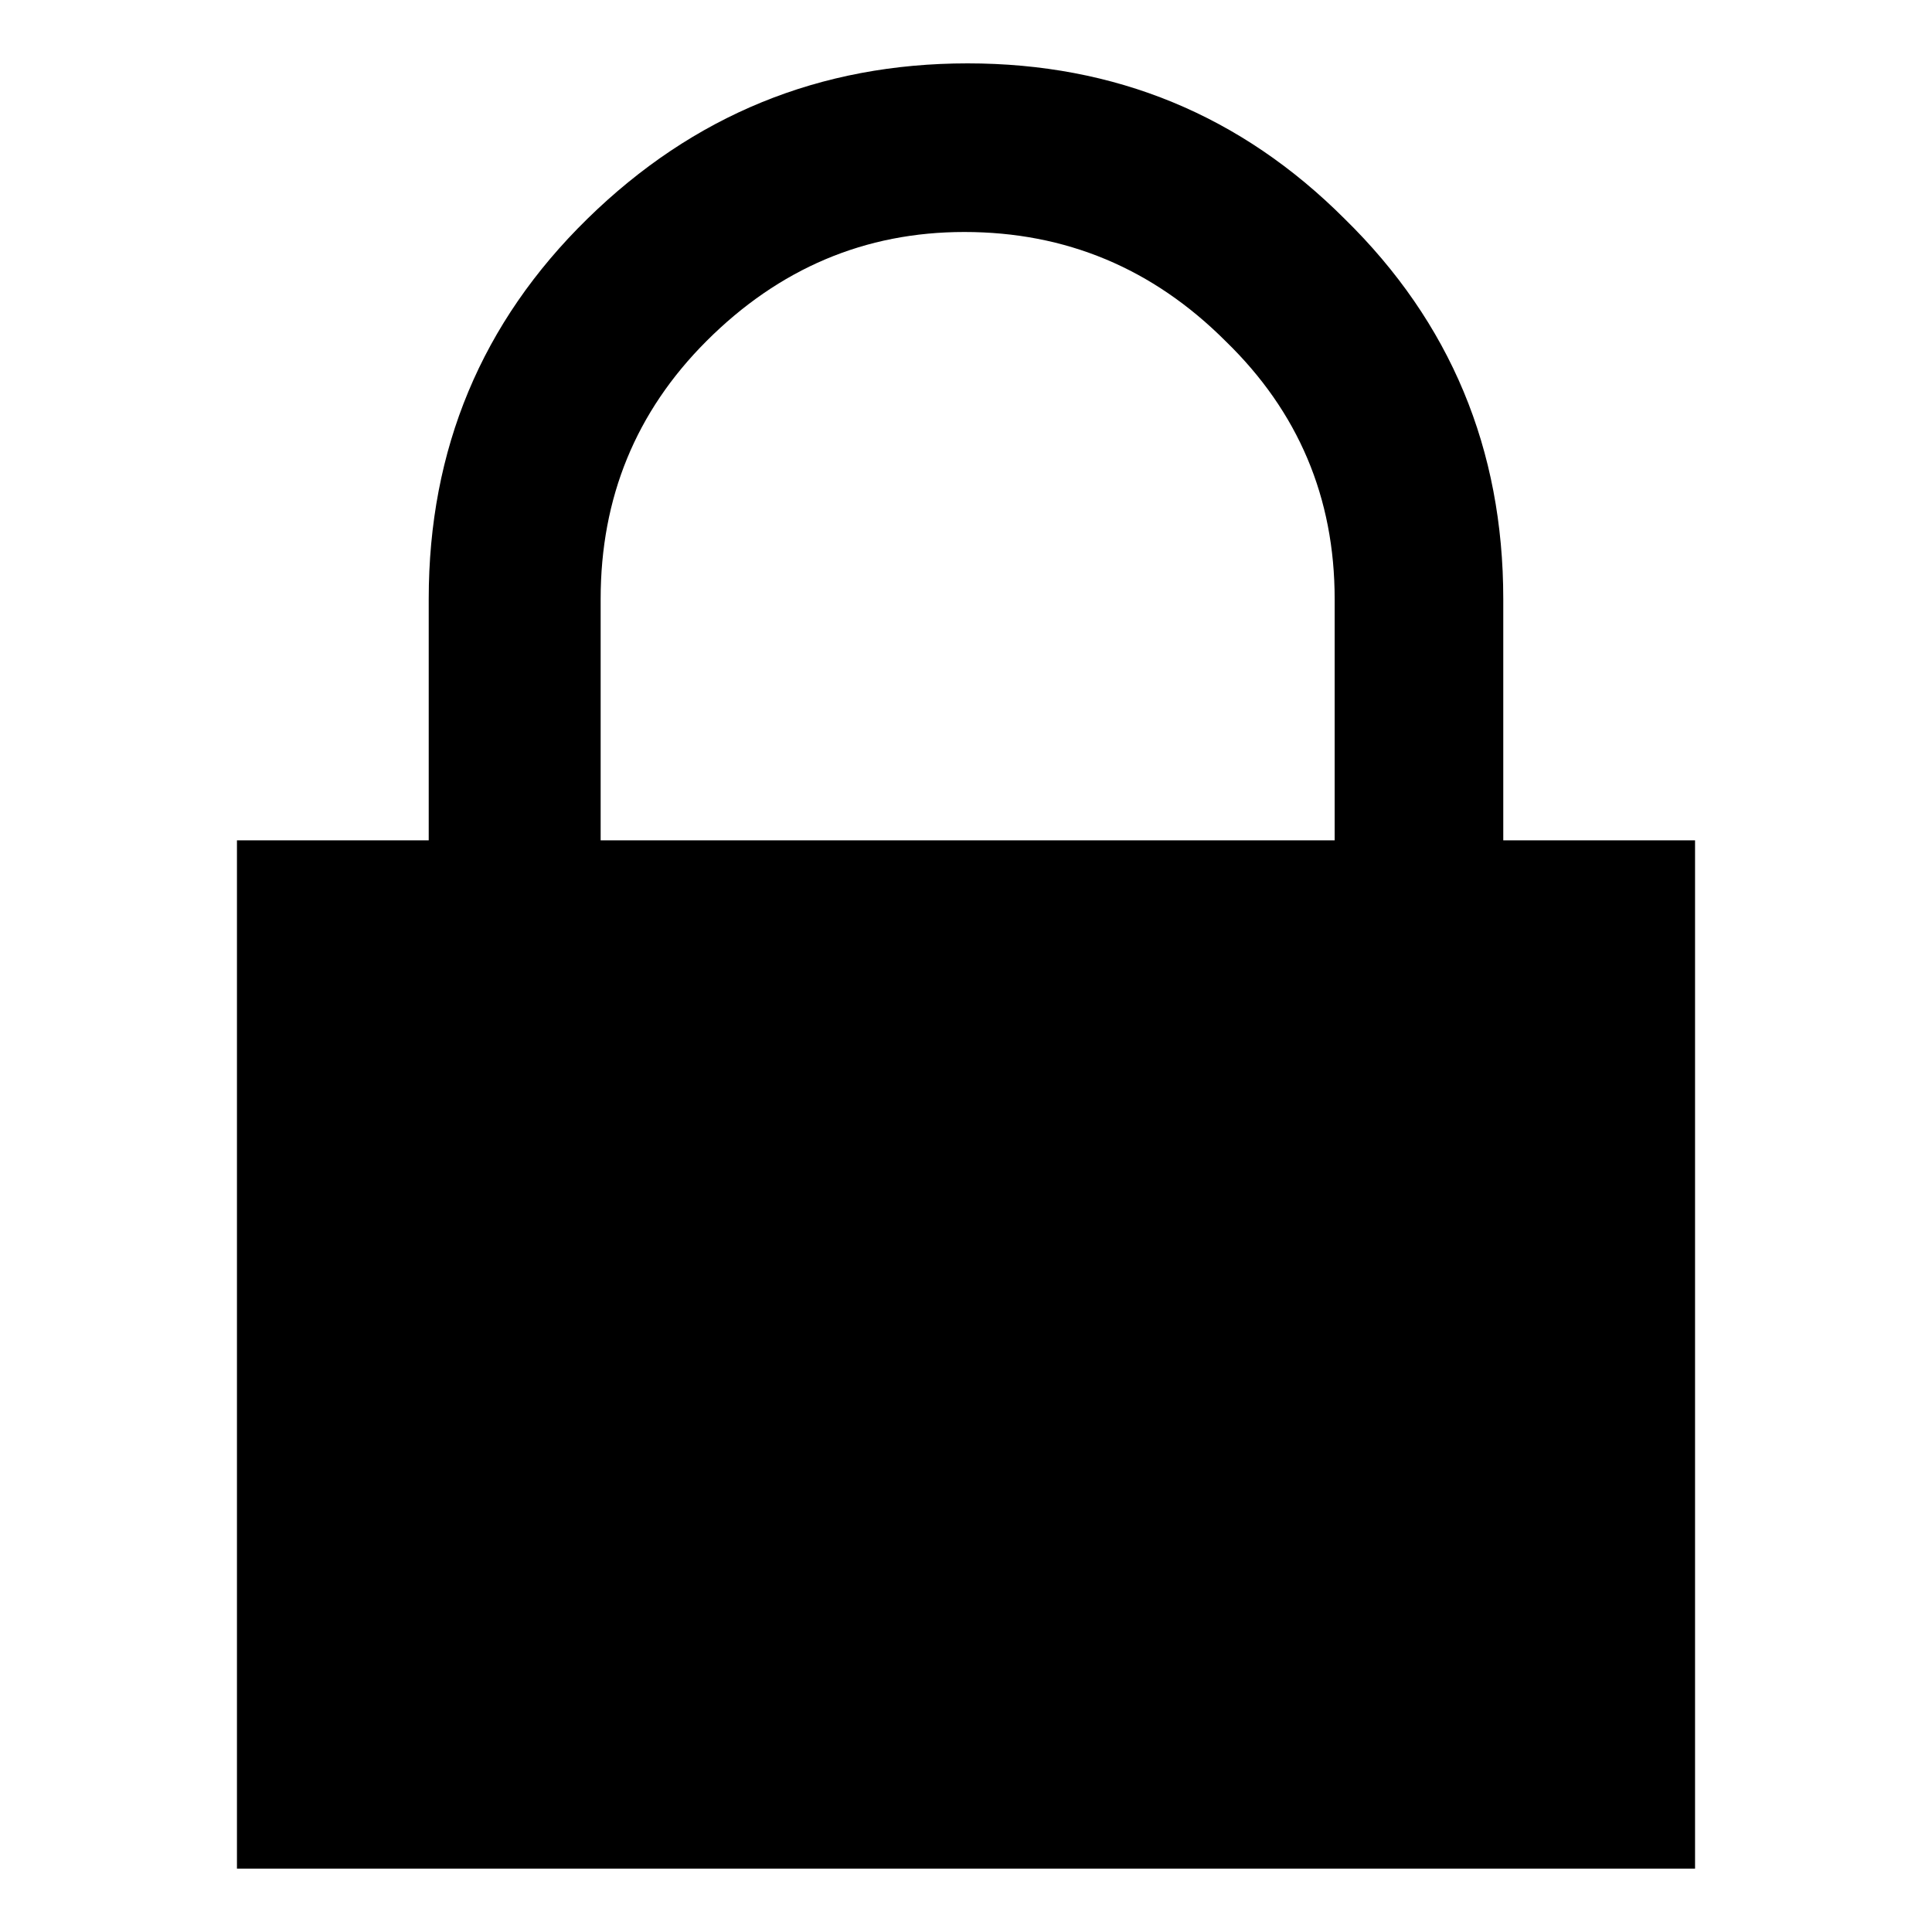
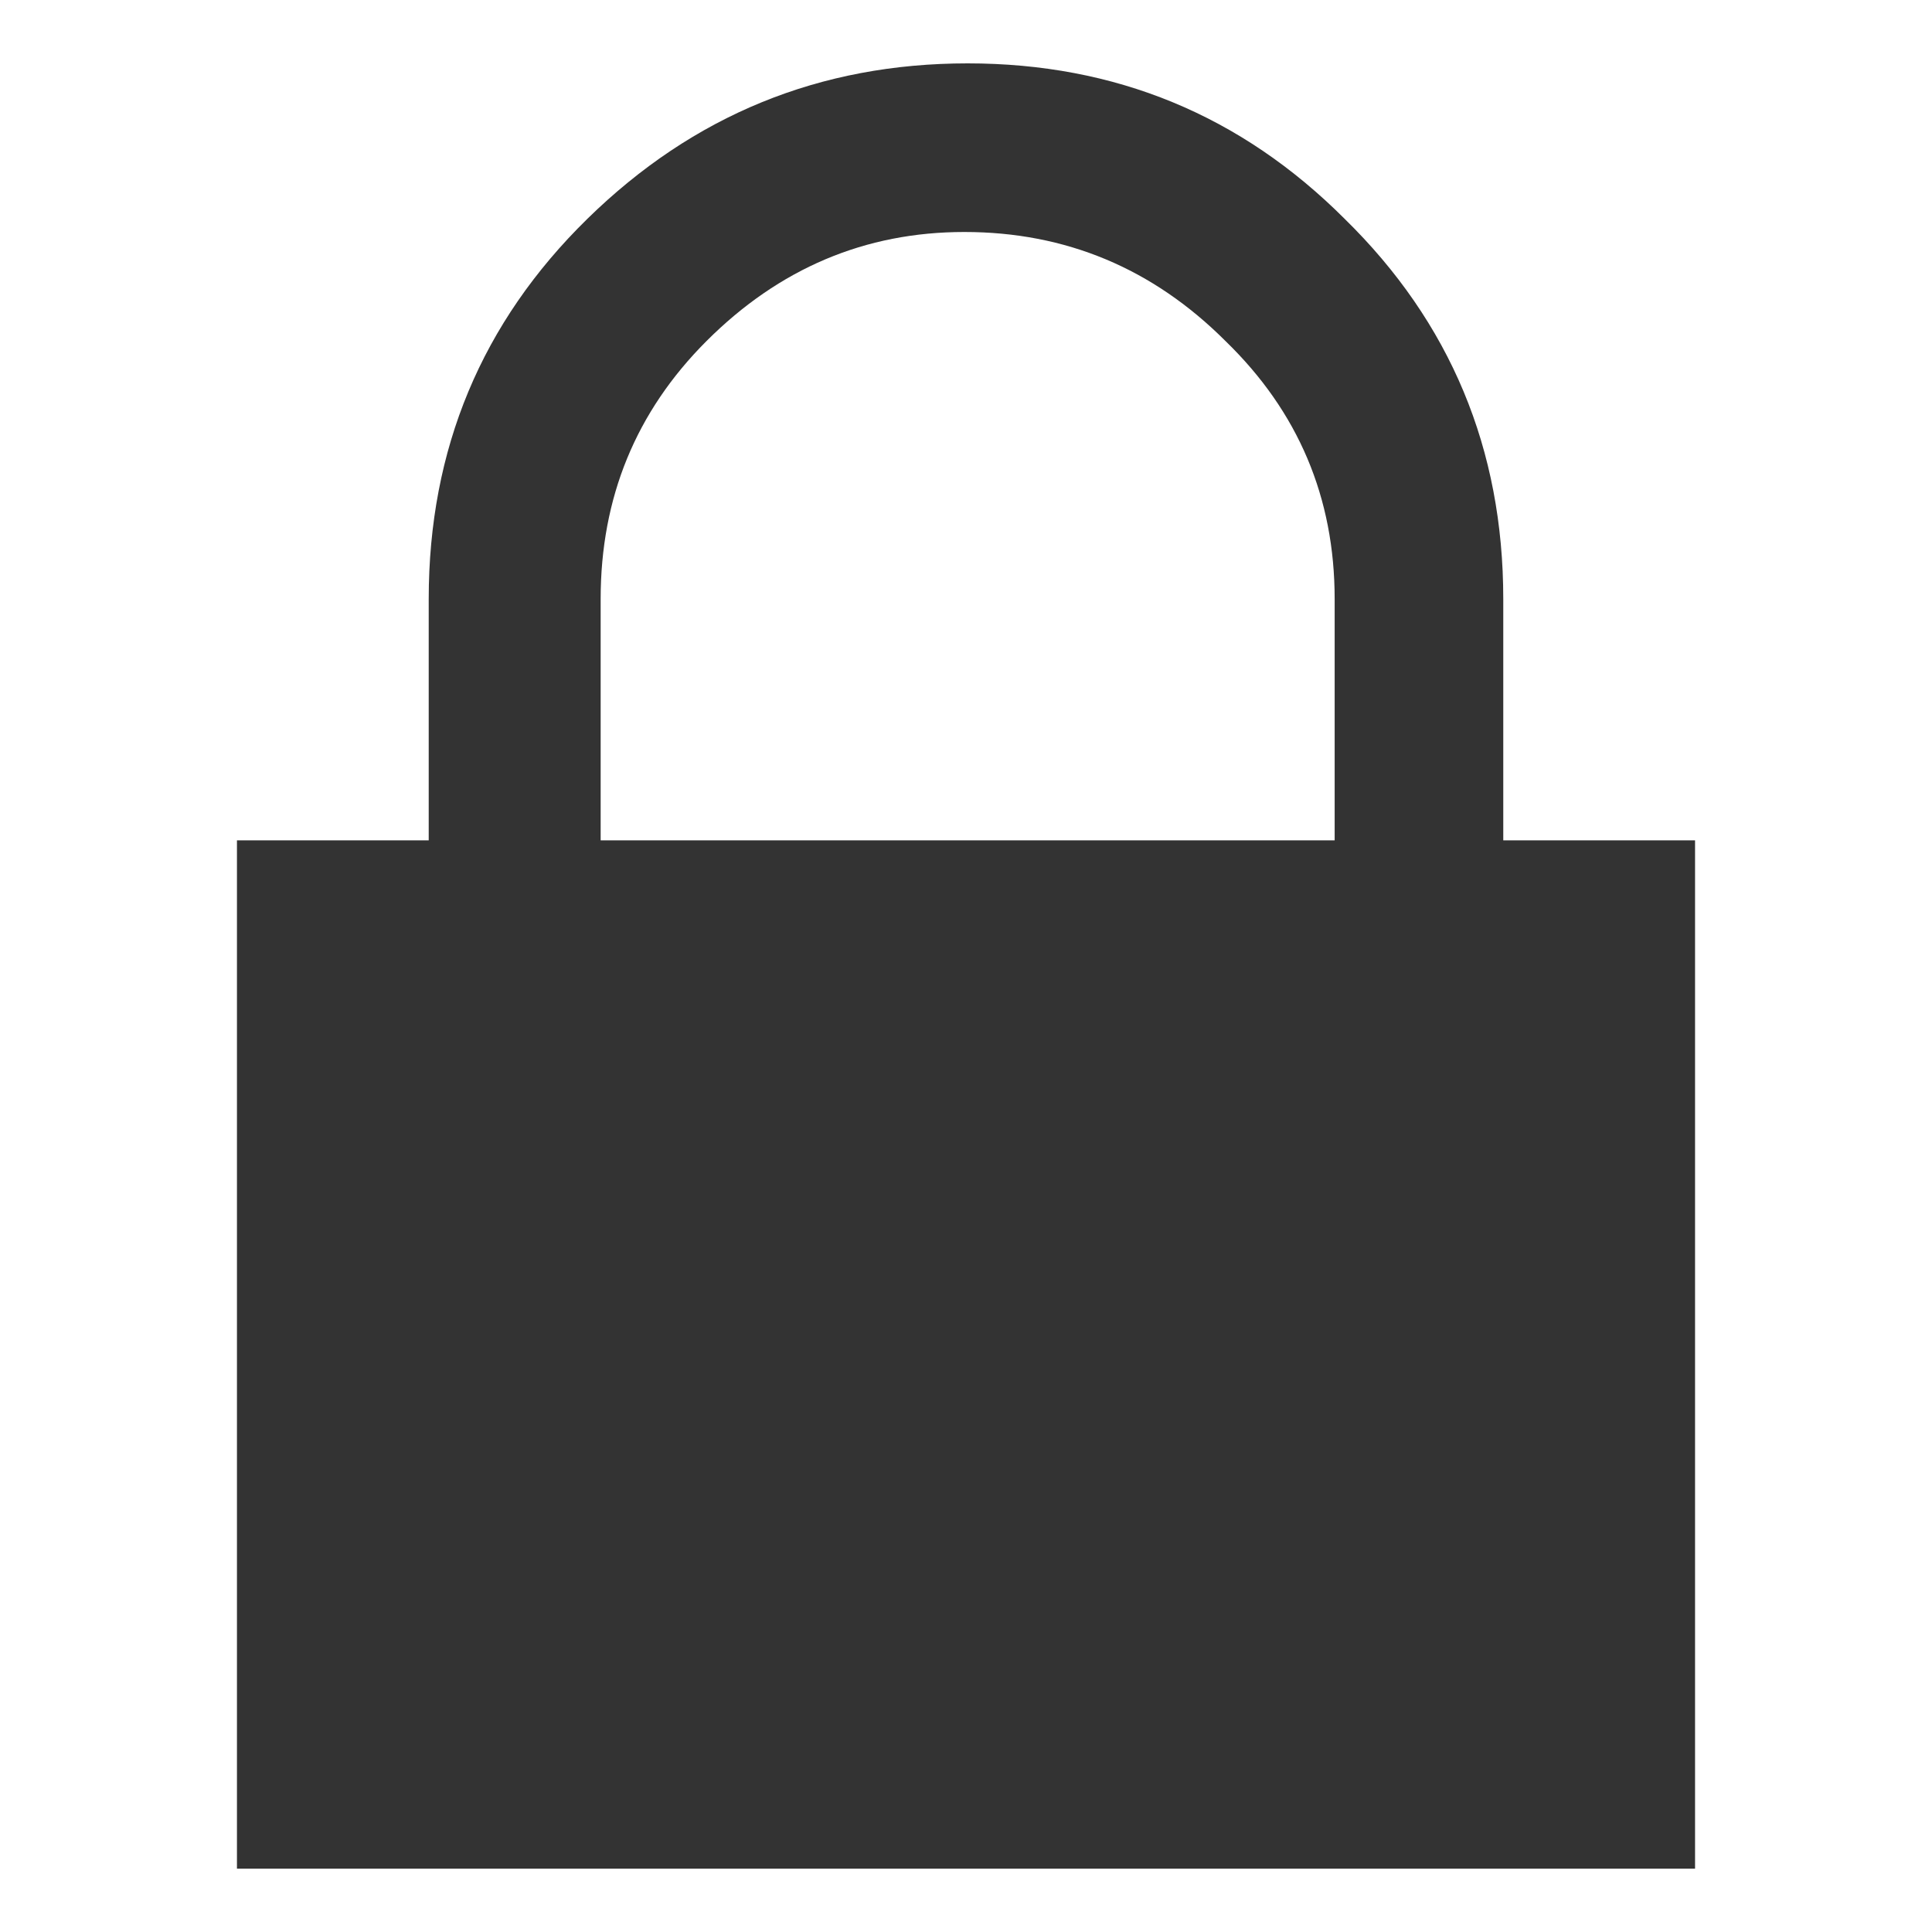
<svg xmlns="http://www.w3.org/2000/svg" width="256" height="256" viewBox="0 0 256 256" id="svg2" version="1.1">
  <defs id="defs4" />
  <g id="layer1" transform="translate(0,-796.3622)">
-     <g style="font-style:normal;font-variant:normal;font-weight:500;font-stretch:normal;font-size:448.623px;line-height:125%;font-family:RaphaelIcons;-inkscape-font-specification:'RaphaelIcons, Medium';text-align:start;letter-spacing:0px;word-spacing:0px;writing-mode:lr-tb;text-anchor:start;fill:#000000;fill-opacity:1;stroke:none;stroke-width:1px;stroke-linecap:butt;stroke-linejoin:miter;stroke-opacity:1" id="text3649">
-       <path d="m 199.193,907.714 25.41,0 0,136.252 -193.206,0 0,-136.252 25.41,0 0,-31.982 q 0,-29.791 21.029,-50.382 21.029,-20.591 50.382,-20.591 29.353,0 49.944,20.591 21.029,20.591 21.029,50.382 l 0,31.982 z m -119.604,-31.982 0,31.982 97.26,0 0,-31.982 q 0,-20.153 -14.458,-34.172 -14.458,-14.458 -34.611,-14.458 -19.715,0 -34.172,14.458 -14.019,14.019 -14.019,34.172 z" style="" id="path3336" />
+     <g style="font-style:normal;font-variant:normal;font-weight:500;font-stretch:normal;font-size:448.623px;line-height:125%;font-family:RaphaelIcons;-inkscape-font-specification:'RaphaelIcons, Medium';text-align:start;letter-spacing:0px;word-spacing:0px;writing-mode:lr-tb;text-anchor:start;fill:#333333;fill-opacity:1;stroke:none;stroke-width:1px;stroke-linecap:butt;stroke-linejoin:miter;stroke-opacity:1" id="text3649">
+       <path d="m 199.193,907.714 25.41,0 0,136.252 -193.206,0 0,-136.252 25.41,0 0,-31.982 q 0,-29.791 21.029,-50.382 21.029,-20.591 50.382,-20.591 29.353,0 49.944,20.591 21.029,20.591 21.029,50.382 l 0,31.982 z m -119.604,-31.982 0,31.982 97.26,0 0,-31.982 q 0,-20.153 -14.458,-34.172 -14.458,-14.458 -34.611,-14.458 -19.715,0 -34.172,14.458 -14.019,14.019 -14.019,34.172 z" style="fill:#333333;fill-opacity:1" id="path3336" />
    </g>
  </g>
</svg>
